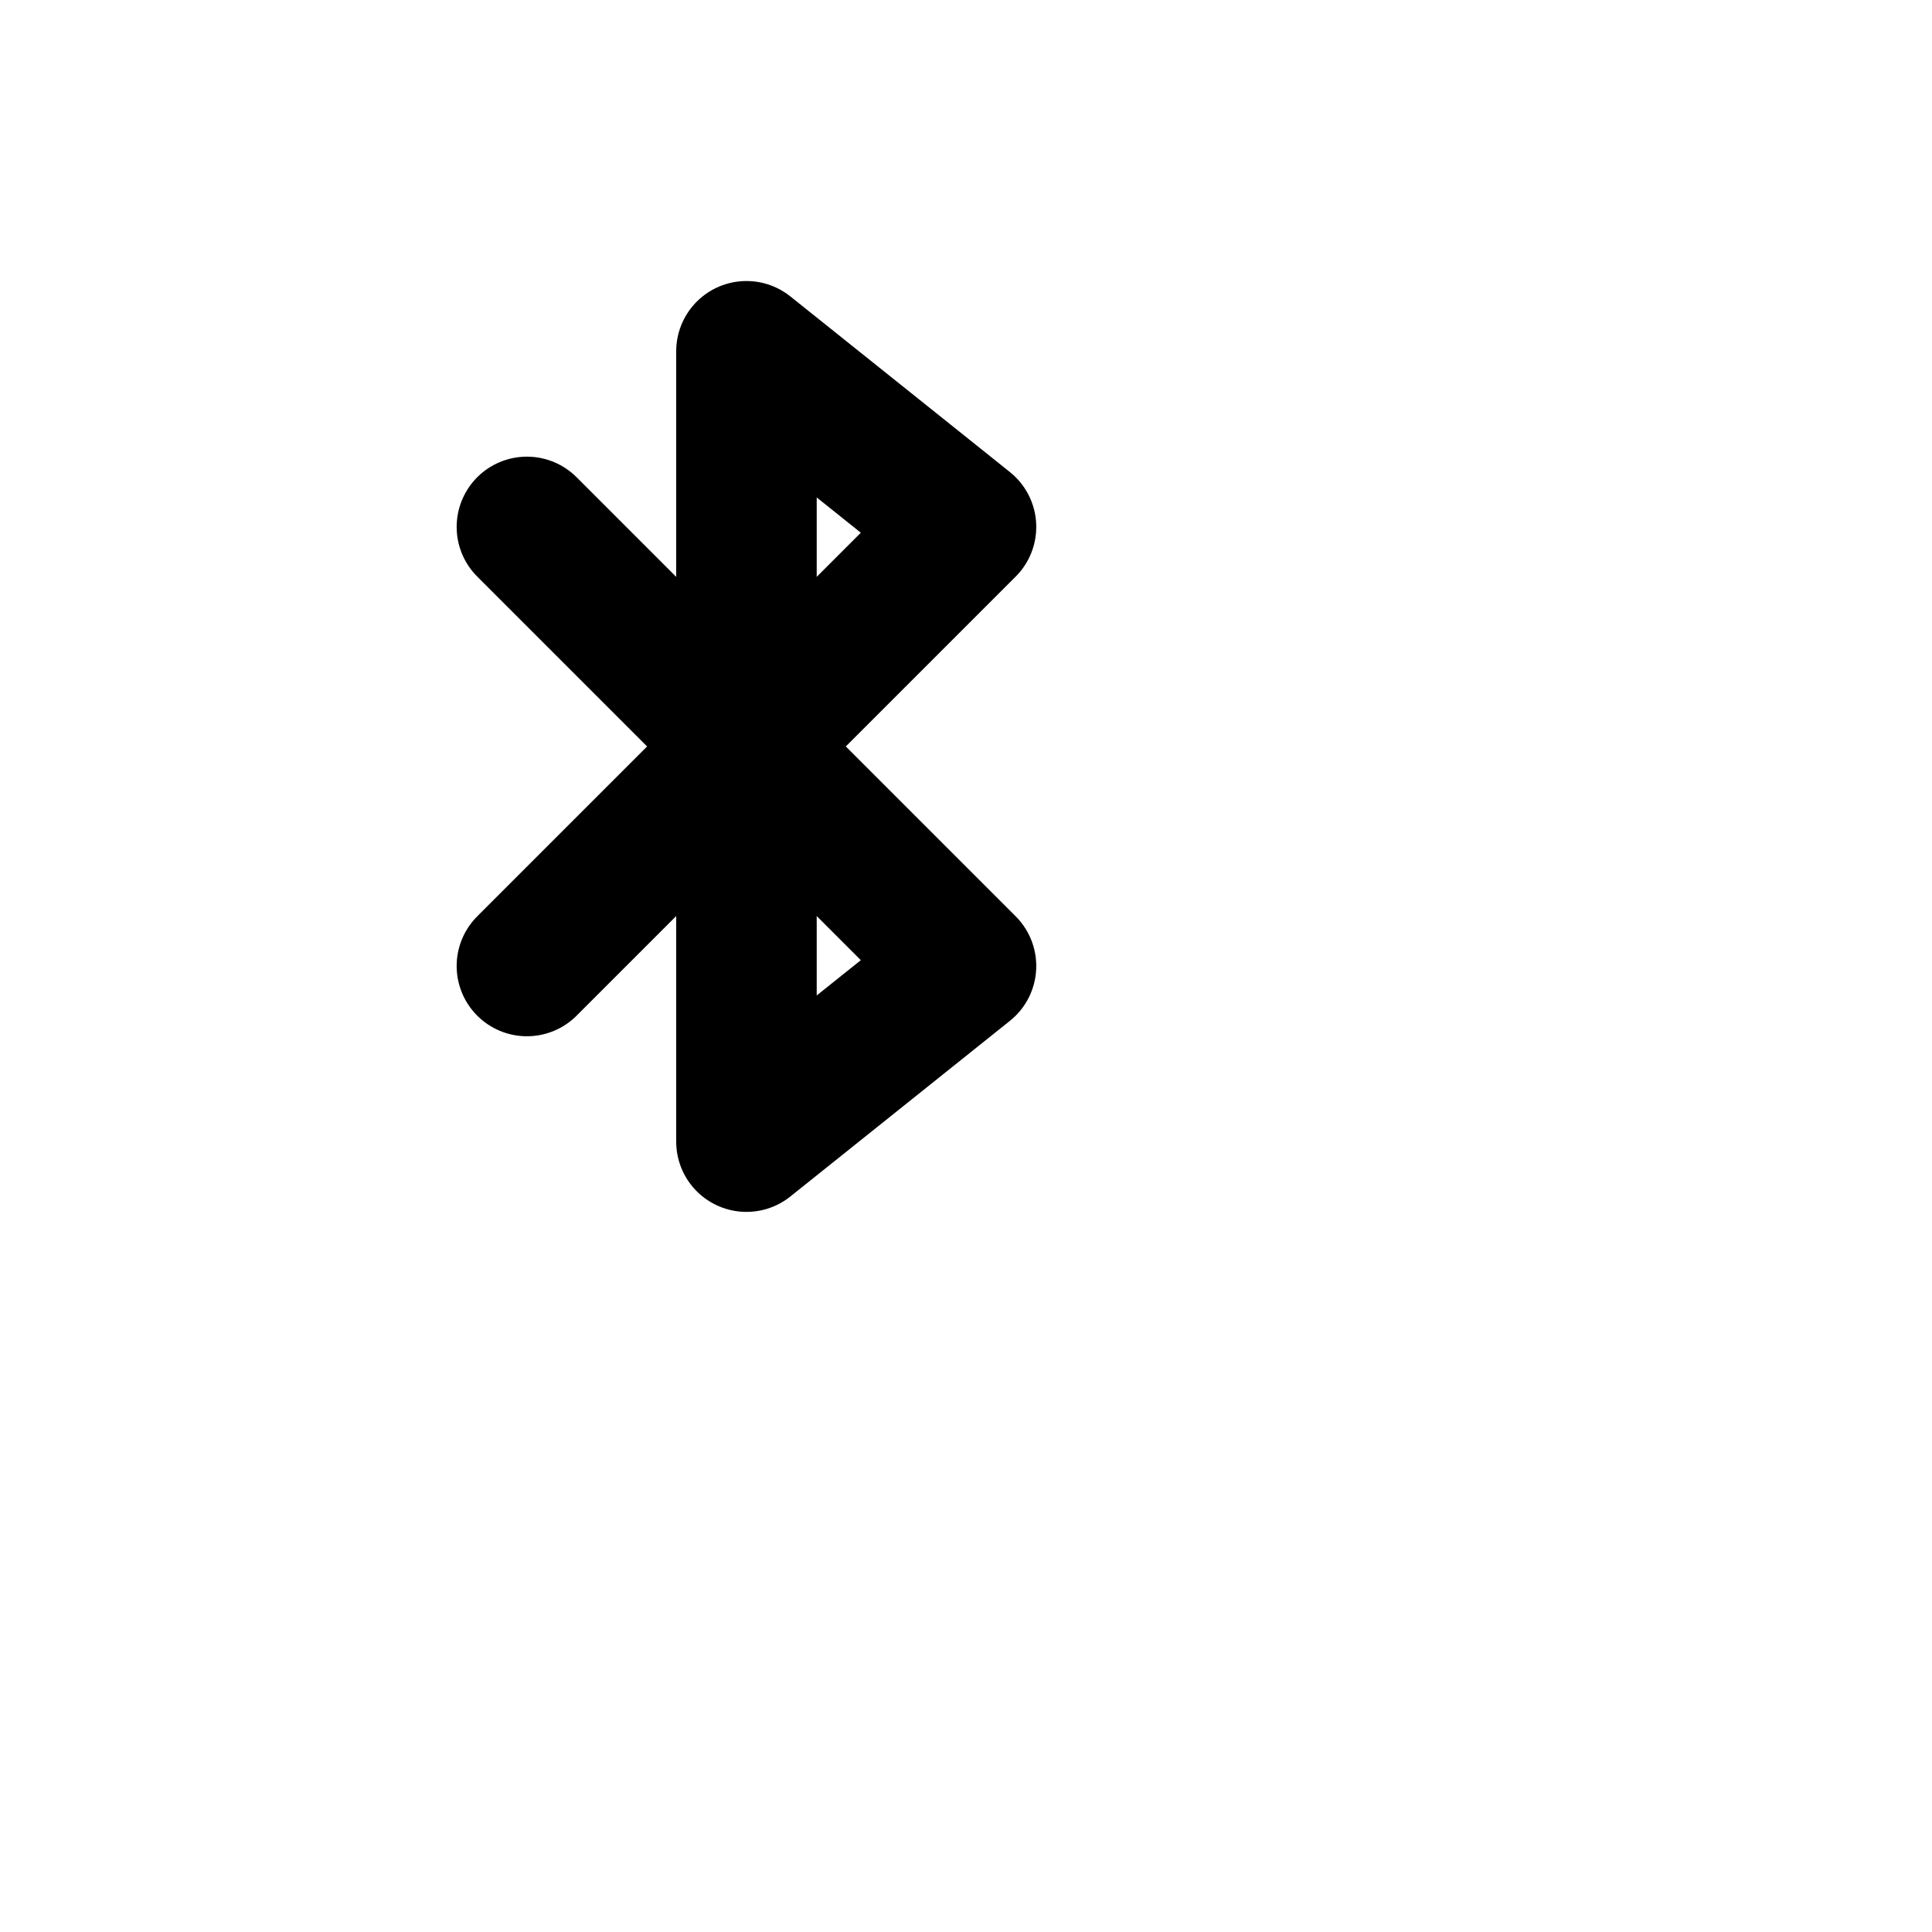
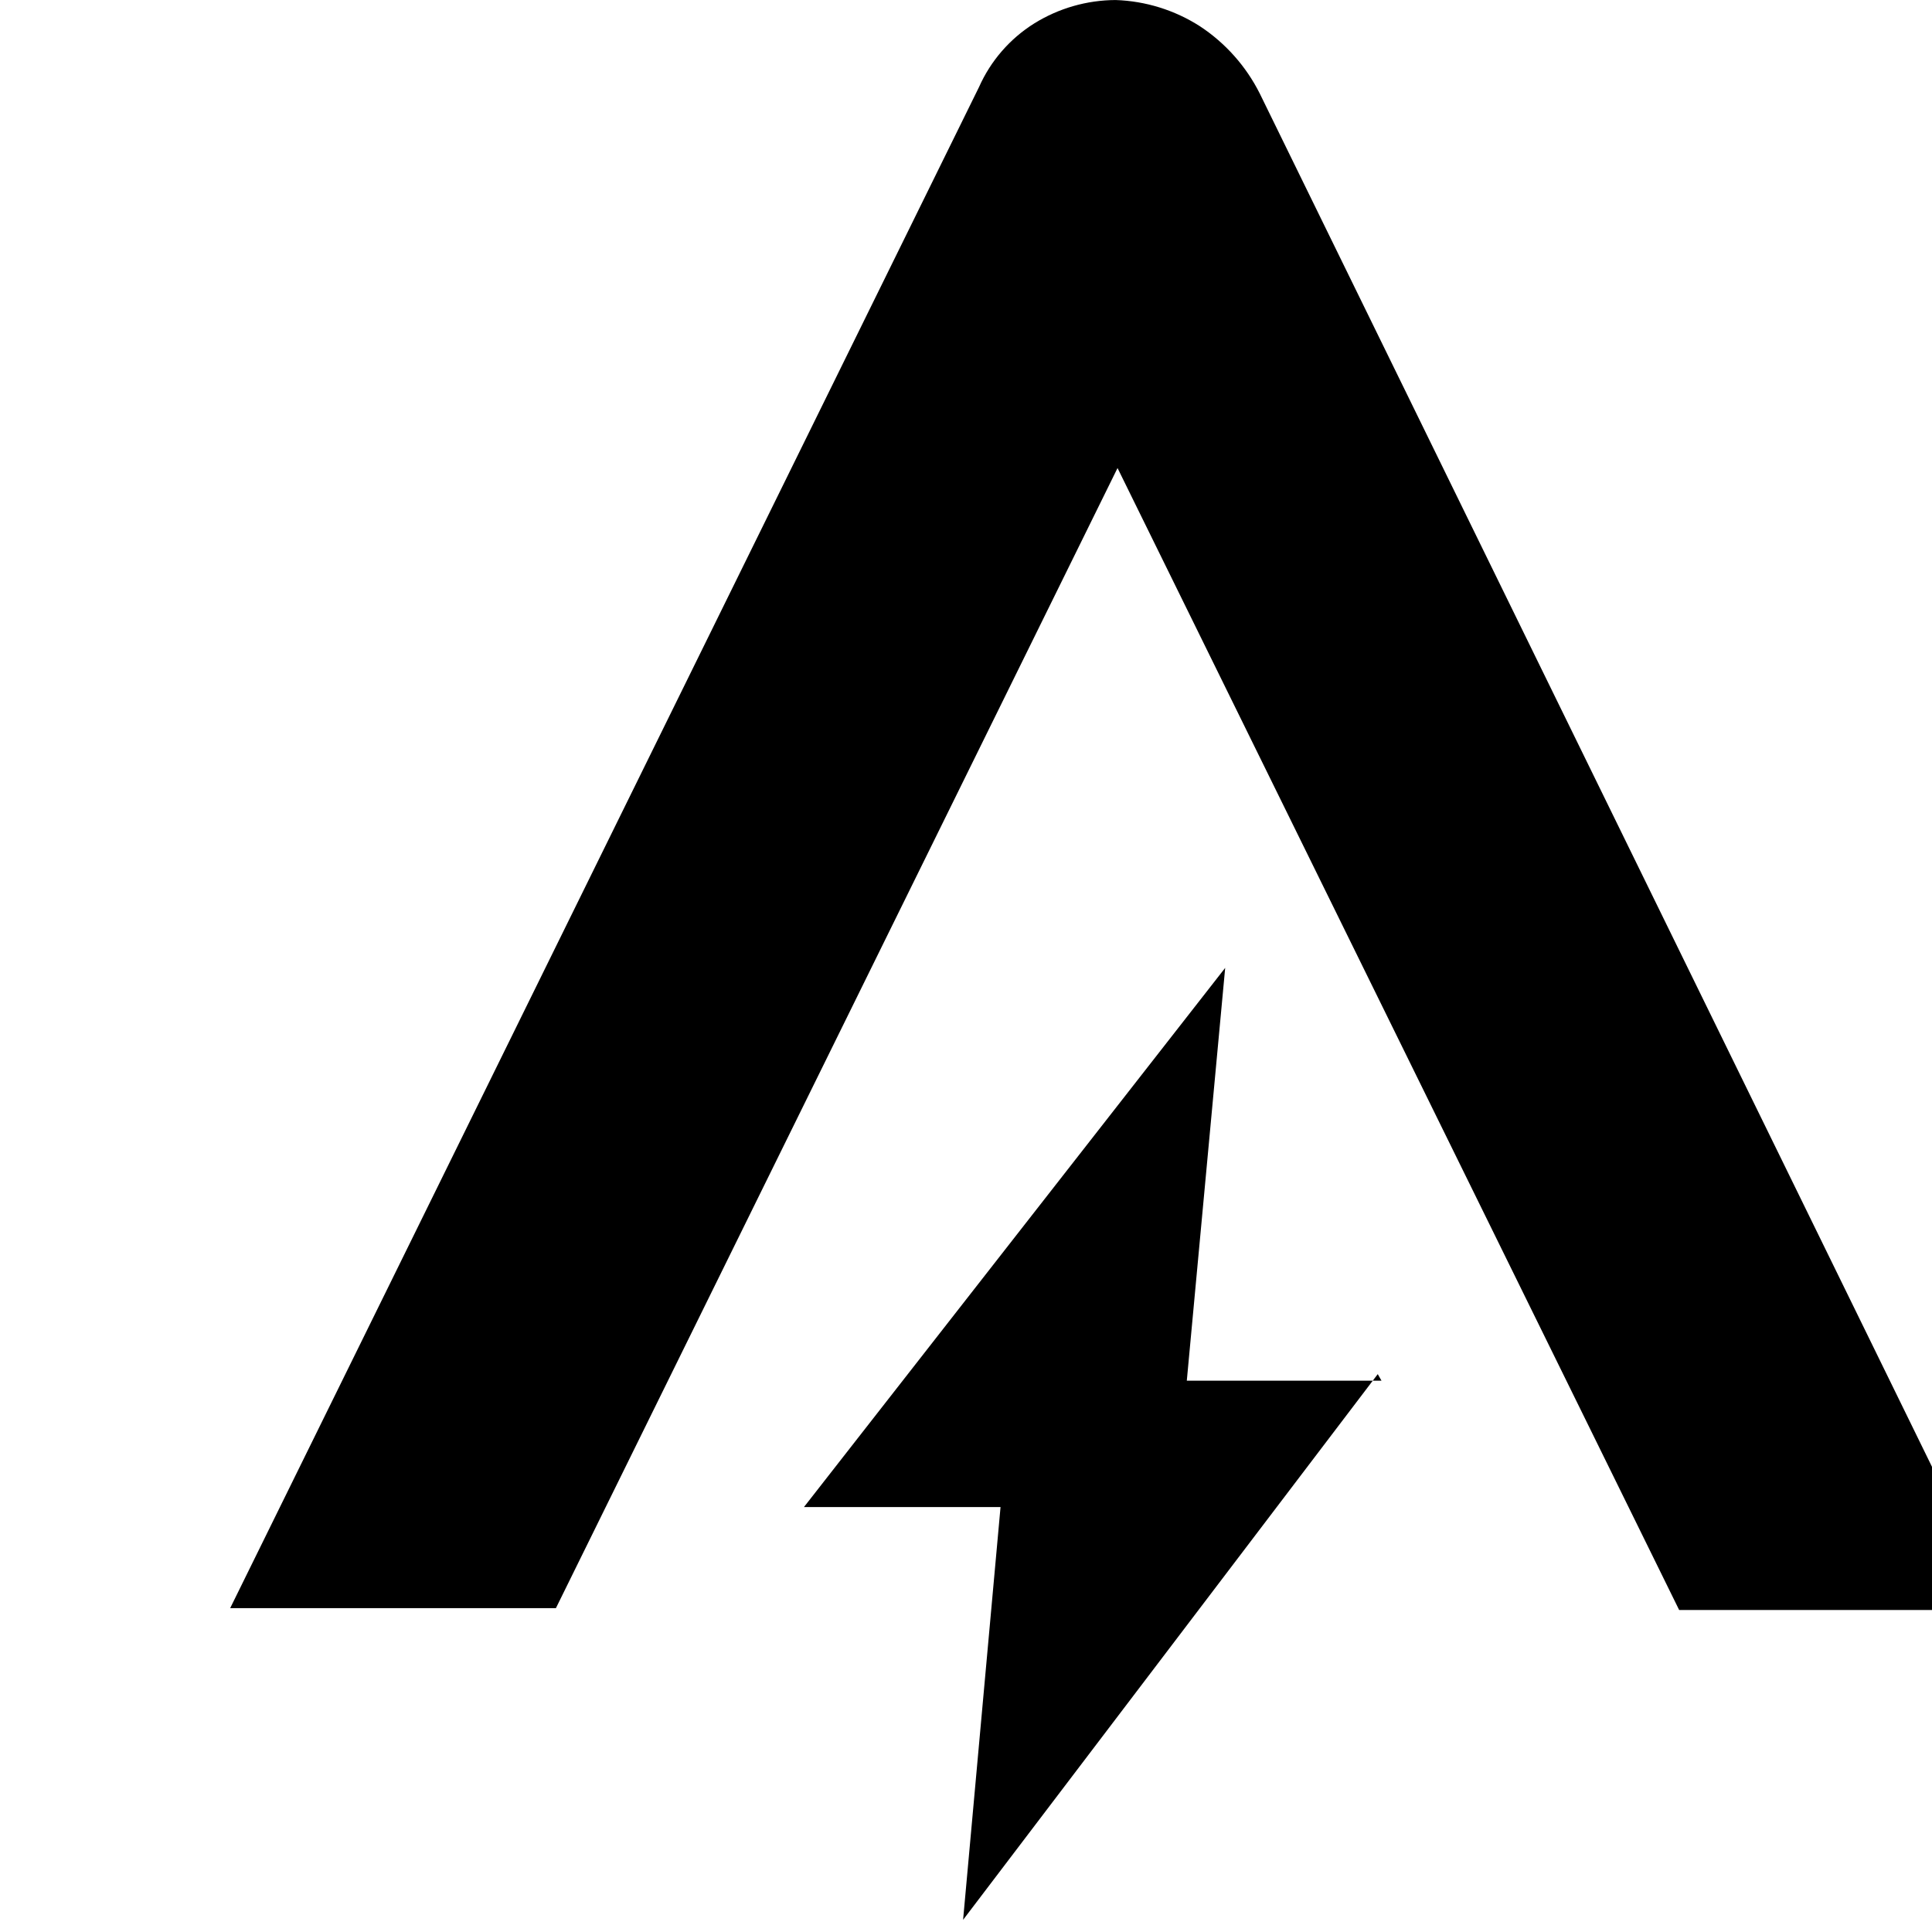
- <svg xmlns="http://www.w3.org/2000/svg" width="44" height="44" viewBox="0 0 44 44" fill="none">
-   <g transform="translate(5 5)" stroke="#000000" stroke-width="3.2" stroke-linecap="round" stroke-linejoin="round">
-     <path d="M7 7l10 10-5 4V3l5 4L7 17" />
-   </g>
+ <svg xmlns="http://www.w3.org/2000/svg" width="22" height="22" viewBox="0 0 780 1024">
+   <path d="M4048.313 501.589C4146.048 426.179 4189.21 347.297 4182.265 248.073A260.461 260.461 0 0 0 3919.323 0.015h-386.971v852.329h153.796v-350.755H3869.711l217.299 350.755H4266.605zM4032.934 248.073A99.223 99.223 0 0 1 3919.323 350.769h-233.671V148.85H3919.323a102.2 102.2 0 0 1 113.611 99.223zM2360.028 533.837l198.447 318.011h183.067l-281.794-451.466zM2685.48 0.015h-195.47l-402.351 538.287V0.015H1934.856v776.423a74.914 74.914 0 0 0 60.526 74.418 77.89 77.89 0 0 0 73.921-28.279zM3026.313 501.589h303.623v-148.835H3026.313z" fill="#000000" />
+   <path d="M3410.307 0.015H2807.029v776.423a75.906 75.906 0 0 0 20.837 53.581 73.921 73.921 0 0 0 53.084 22.325h529.357v-148.835h-446.505V148.85h446.505zM1624.286 0.015v538.287L1221.44 0.015h-198.447v851.833h154.292V203.919l464.861 618.658a77.394 77.394 0 0 0 73.921 28.279 74.914 74.914 0 0 0 60.526-74.418V0.015zM396.893 46.154L0 852.344h172.649L470.319 248.073l297.67 605.263h171.16L545.729 49.627a92.278 92.278 0 0 0-31.751-35.72 88.309 88.309 0 0 0-44.651-13.891 82.355 82.355 0 0 0-43.162 12.403A76.402 76.402 0 0 0 396.893 46.154z" fill="#000000" />
+   <path d="M610.224 731.787h-103.192l20.341-218.788-223.253 285.763h104.185l-19.845 218.788 219.78-289.236z" fill="#000000" />
</svg>
